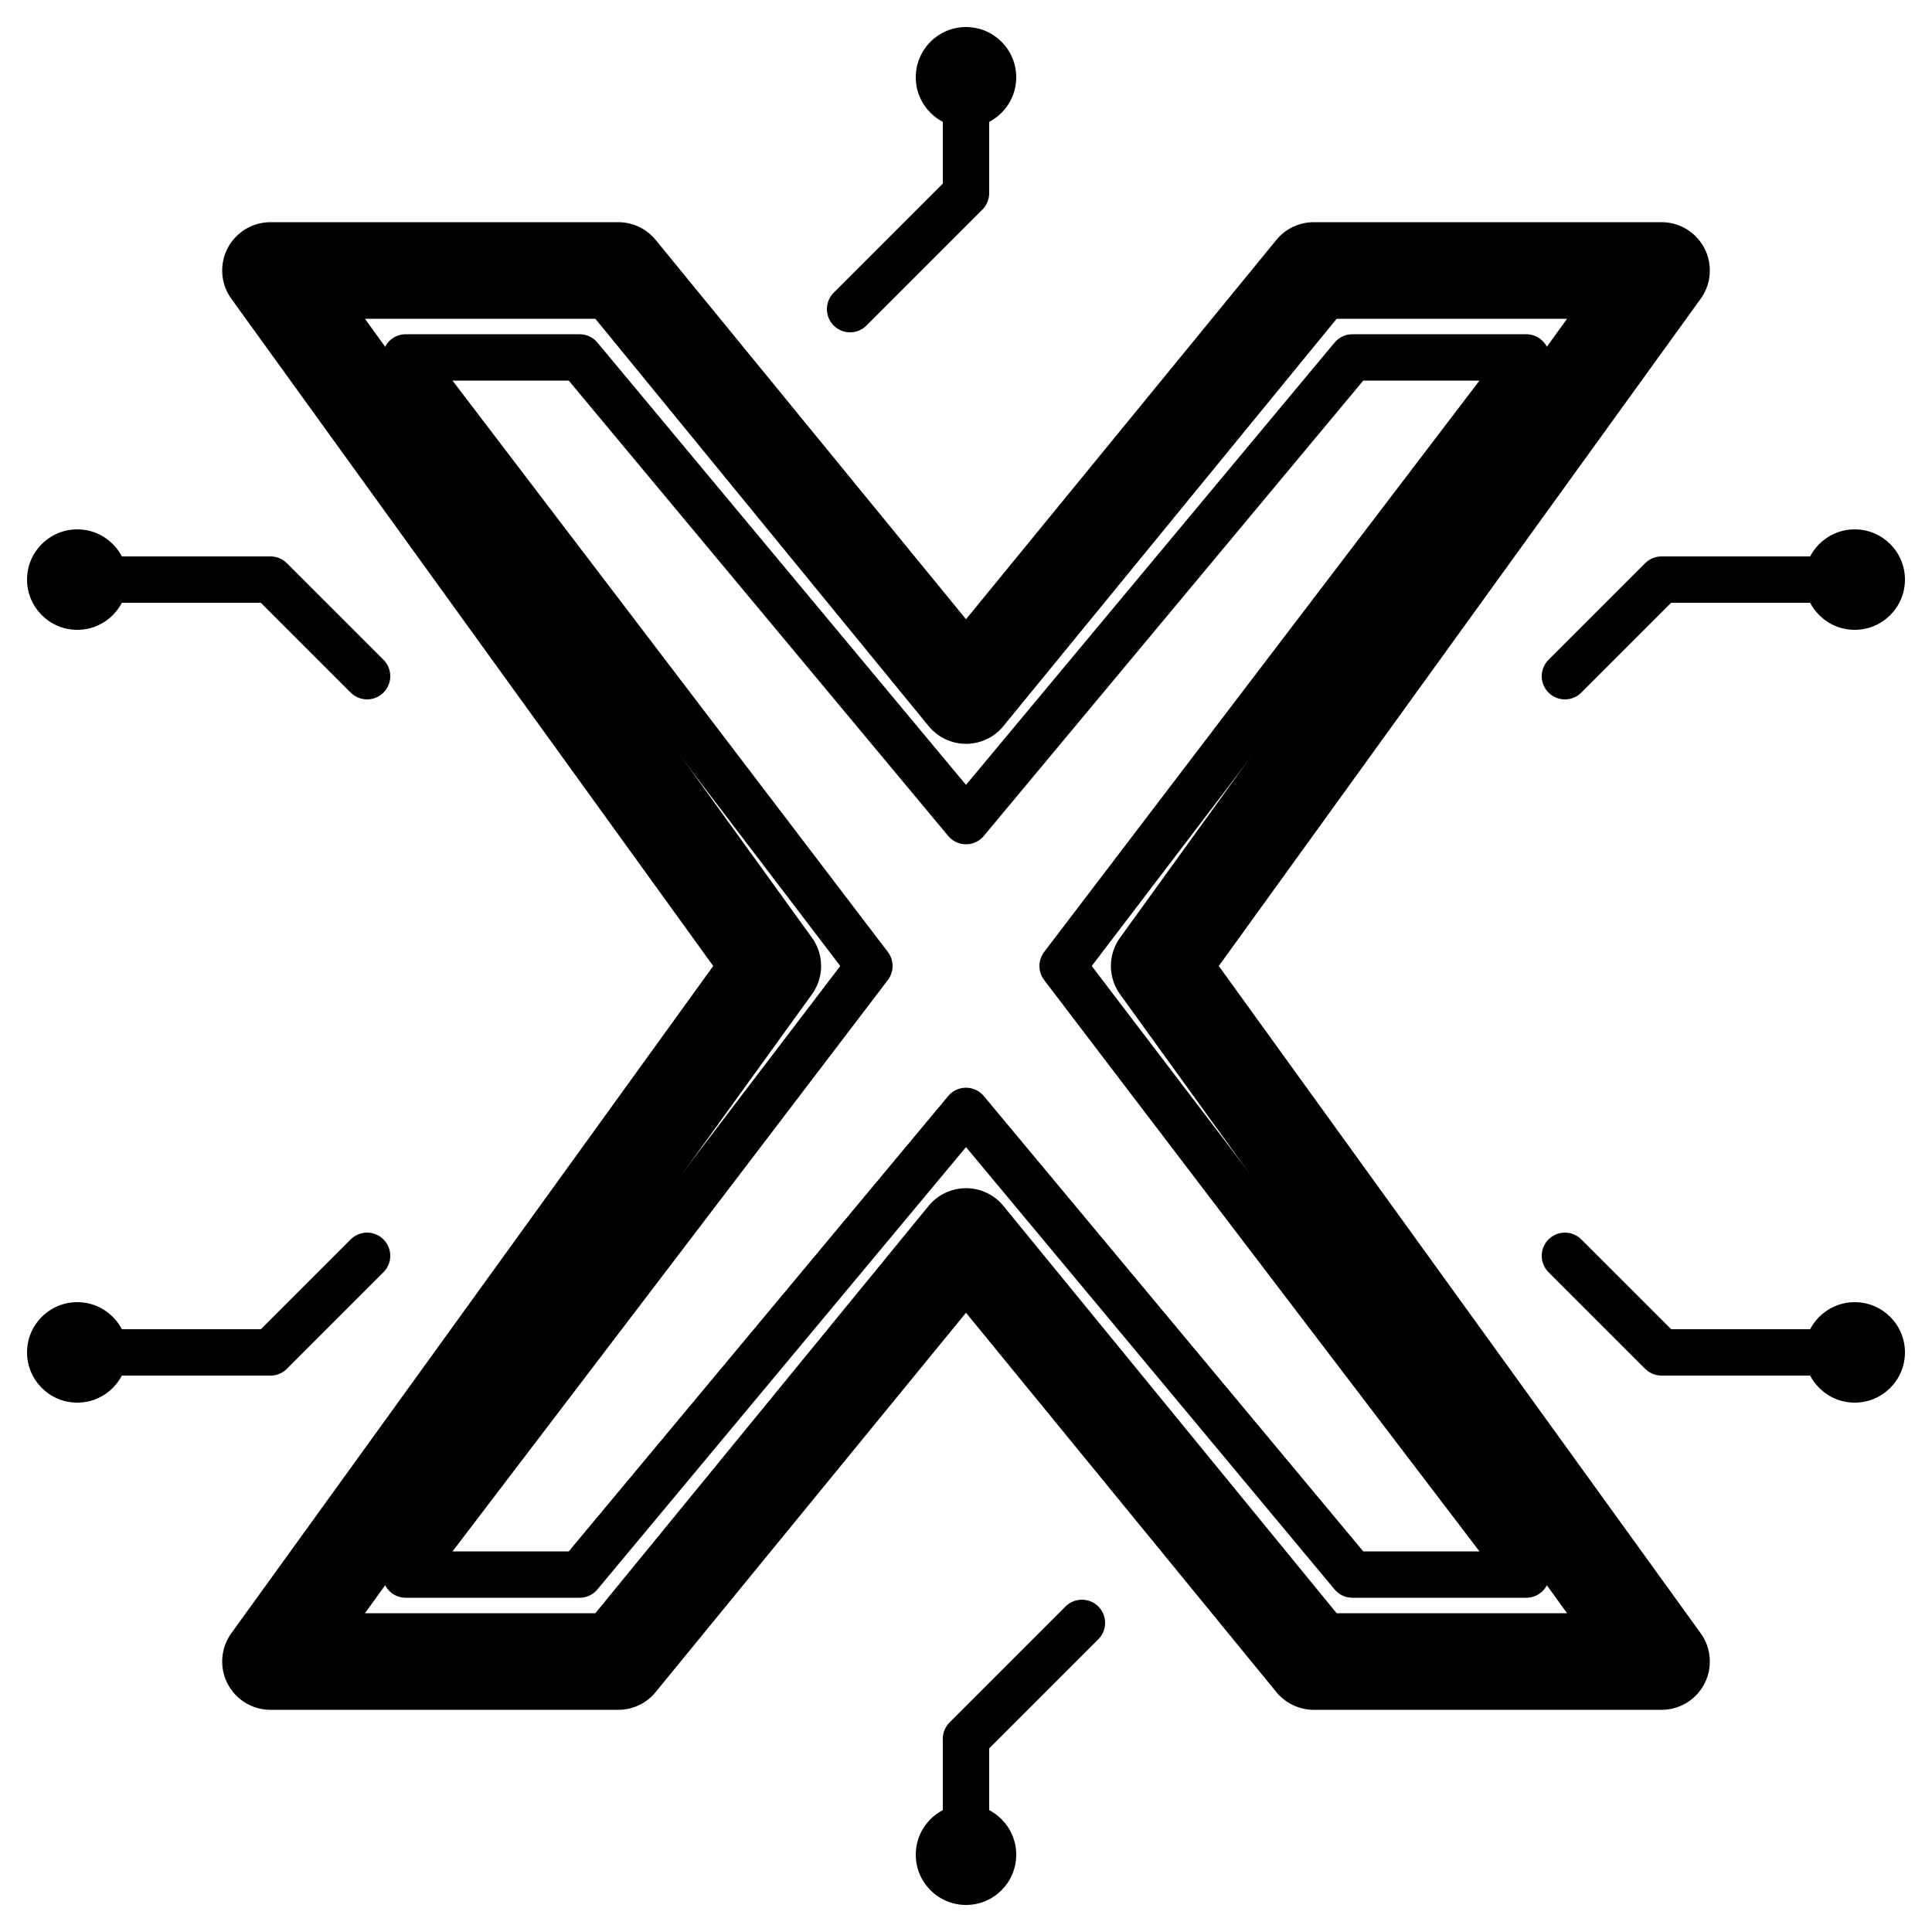
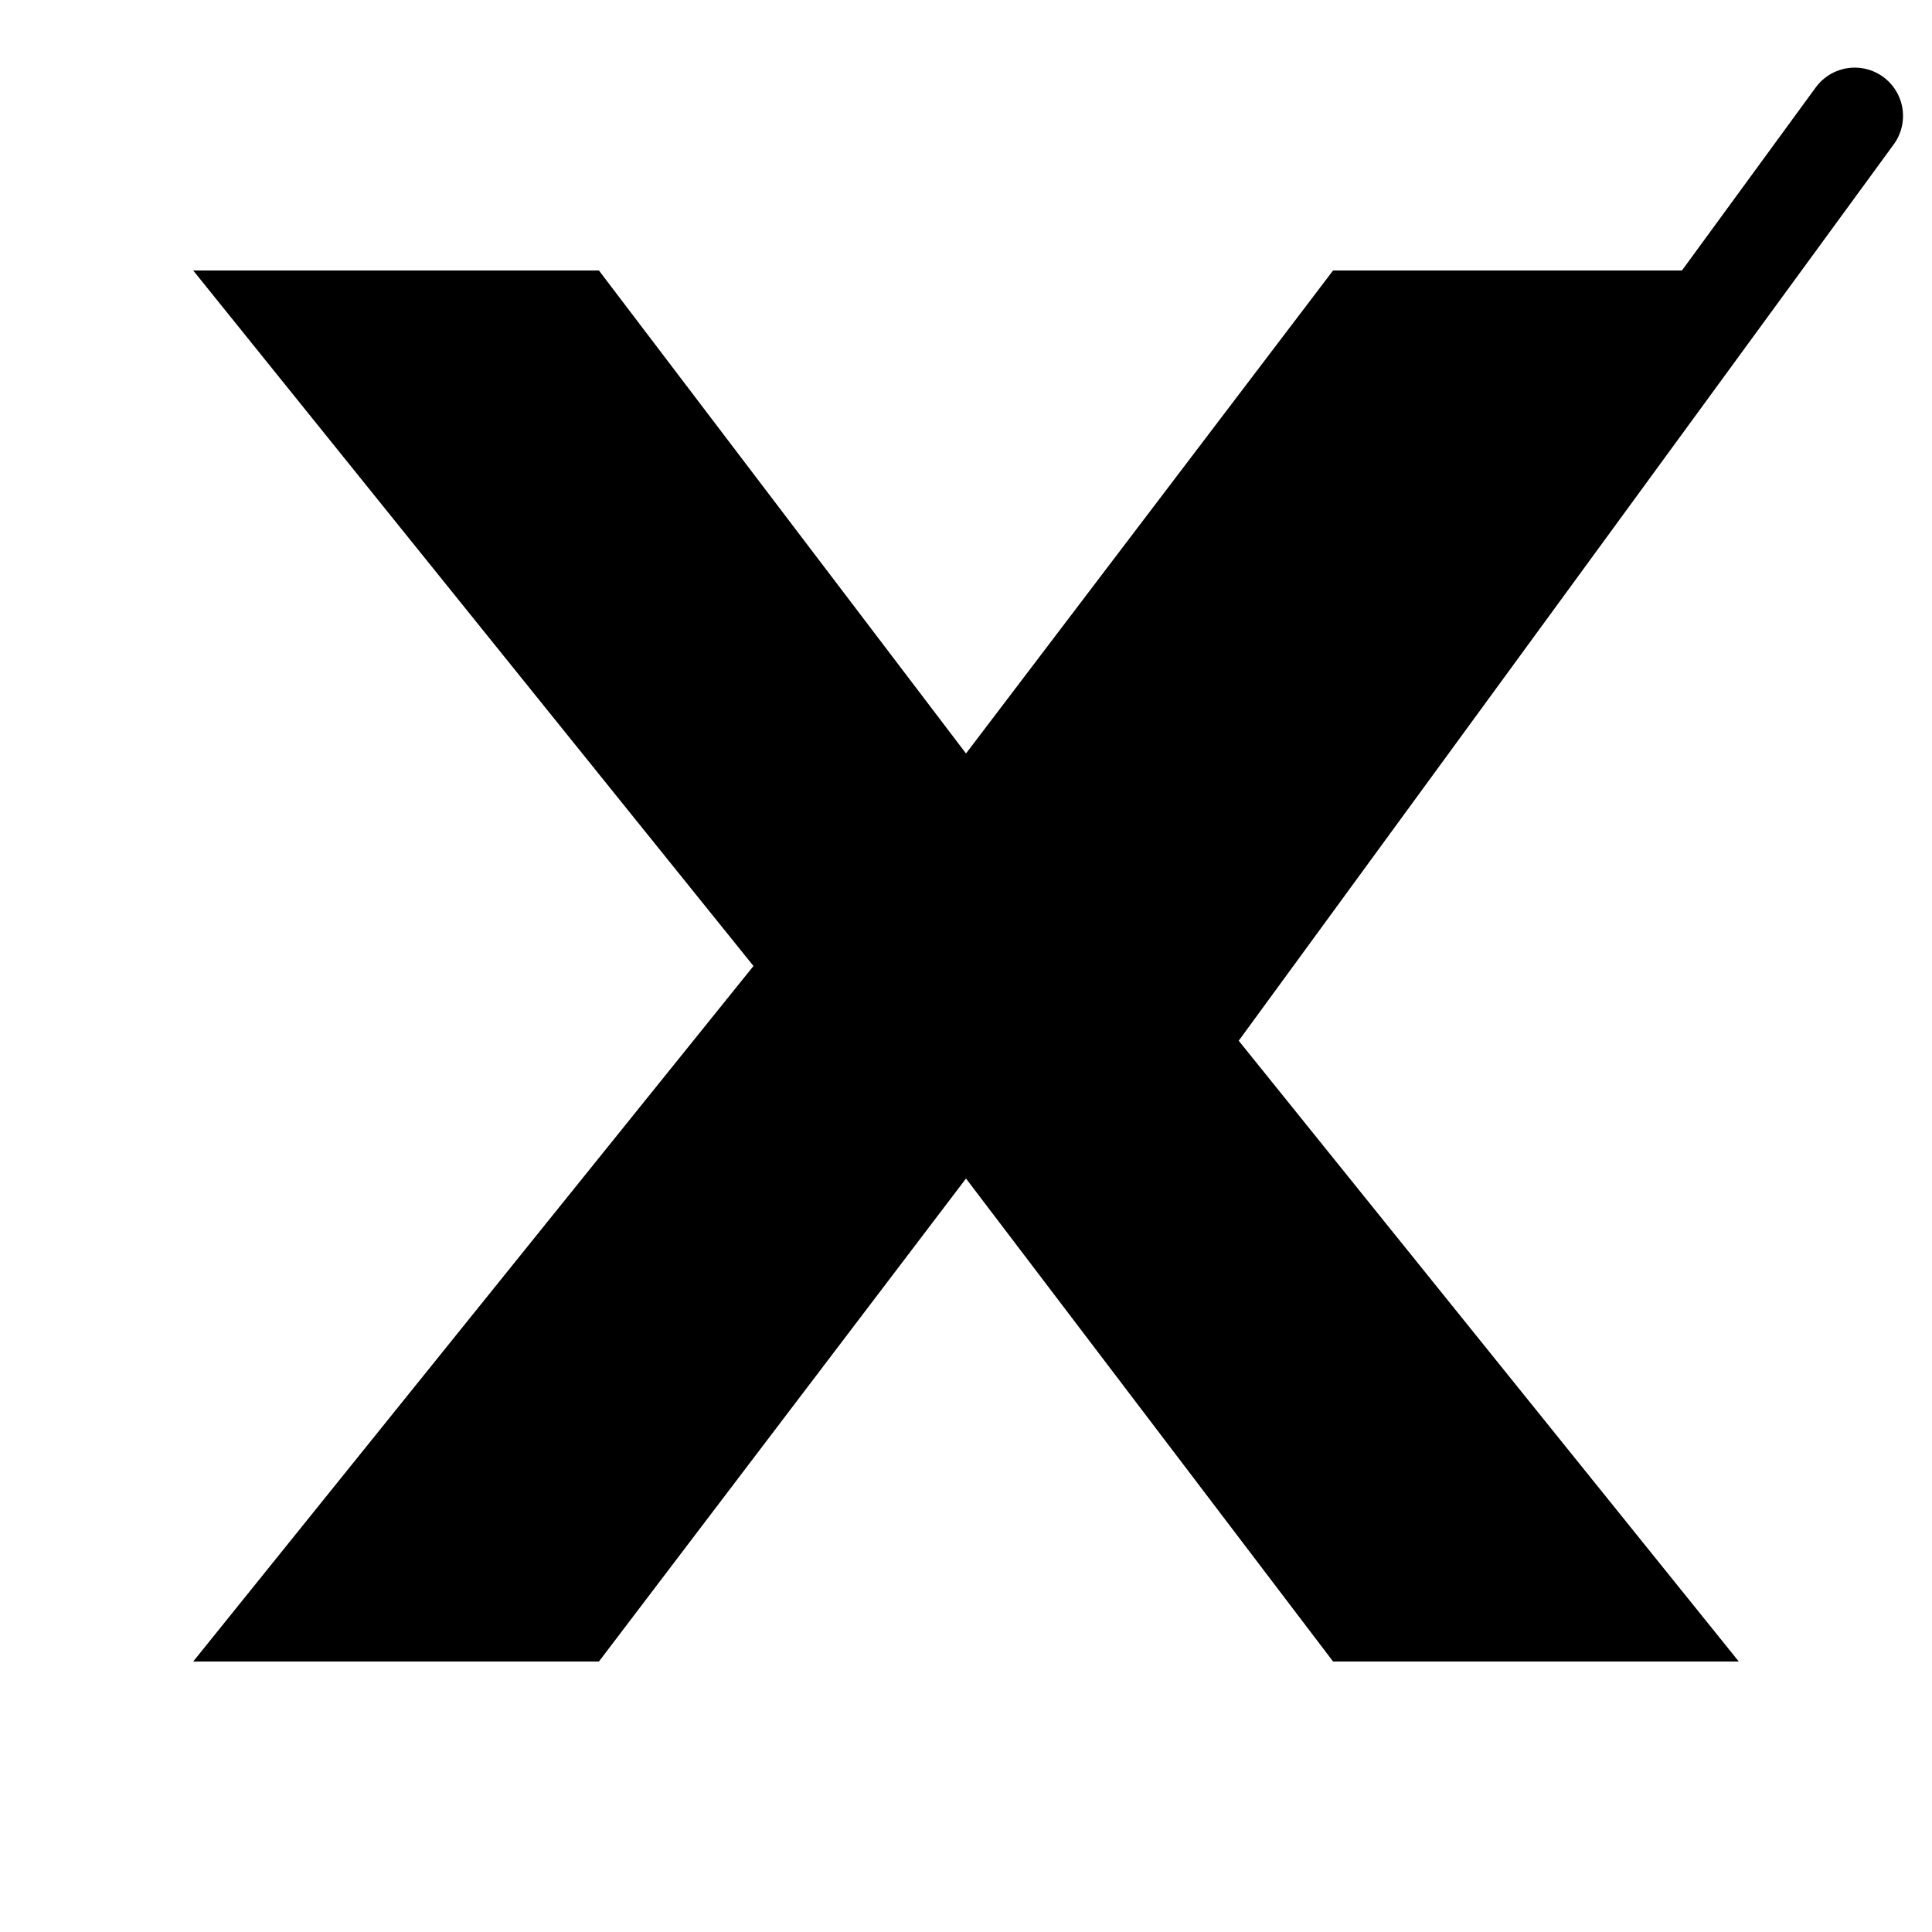
<svg xmlns="http://www.w3.org/2000/svg" viewBox="0 0 100 100">
-   <g fill="none" stroke="#000" stroke-linejoin="round" stroke-linecap="round">
-     <path d="M14 14H32L50 36L68 14H86L60 50L86 86H68L50 64L32 86H14L40 50Z" stroke-width="5" />
-     <path d="M21 18.5H30L50 42.5L70 18.5H79L55 50L79 81.5H70L50 57.5L30 81.5H21L45 50Z" stroke-width="2.4" />
-     <path d="M4 30H14L19 35" stroke-width="2.4" />
-     <circle cx="4" cy="30" r="2.6" fill="#000" stroke="none" />
-     <path d="M4 70H14L19 65" stroke-width="2.4" />
-     <circle cx="4" cy="70" r="2.6" fill="#000" stroke="none" />
-     <path d="M96 30H86L81 35" stroke-width="2.4" />
-     <circle cx="96" cy="30" r="2.6" fill="#000" stroke="none" />
-     <path d="M96 70H86L81 65" stroke-width="2.4" />
-     <circle cx="96" cy="70" r="2.6" fill="#000" stroke="none" />
-     <path d="M50 4V10L44 16" stroke-width="2.4" />
-     <circle cx="50" cy="4" r="2.6" fill="#000" stroke="none" />
-     <path d="M50 96V90L56 84" stroke-width="2.4" />
-     <circle cx="50" cy="96" r="2.6" fill="#000" stroke="none" />
-   </g>
+   <path d="M10 14H31L50 39L69 14H90L61 50L90 86H69L50 61L31 86H10L39 50Z" fill="#000" />
+   <path d="M58 58L96 6" stroke="#000" stroke-width="5" stroke-linecap="round" />
</svg>
